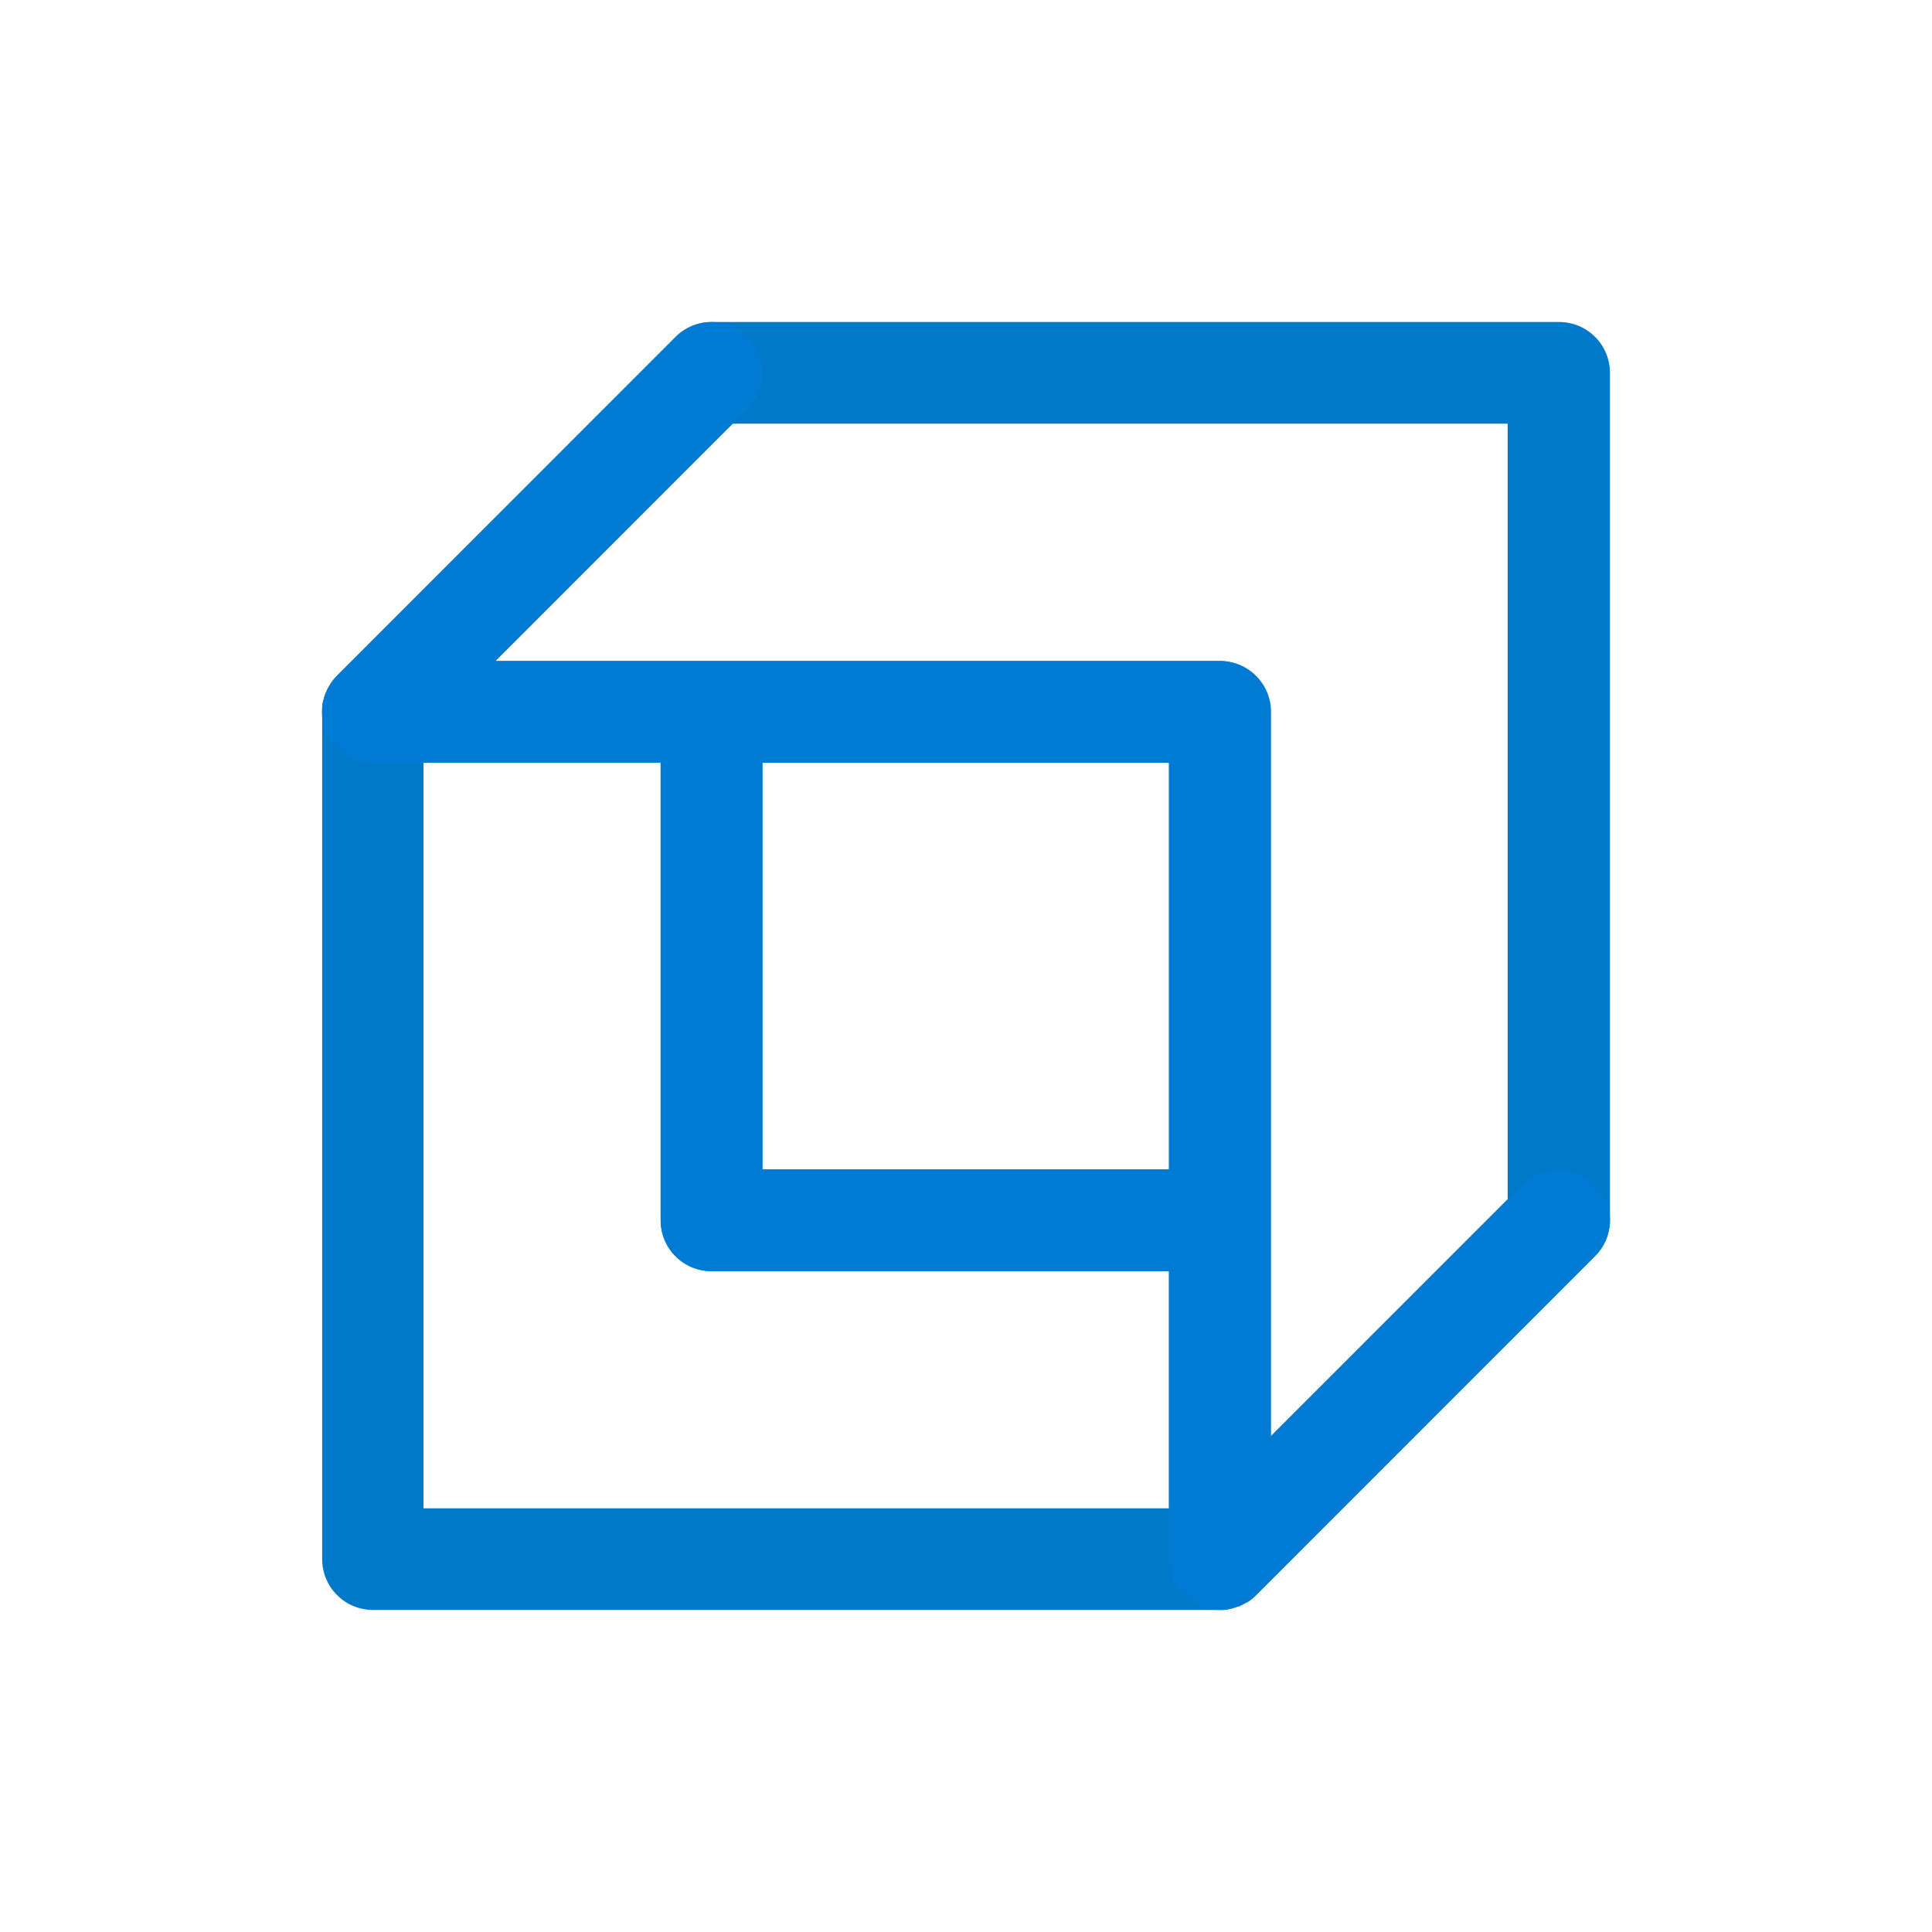
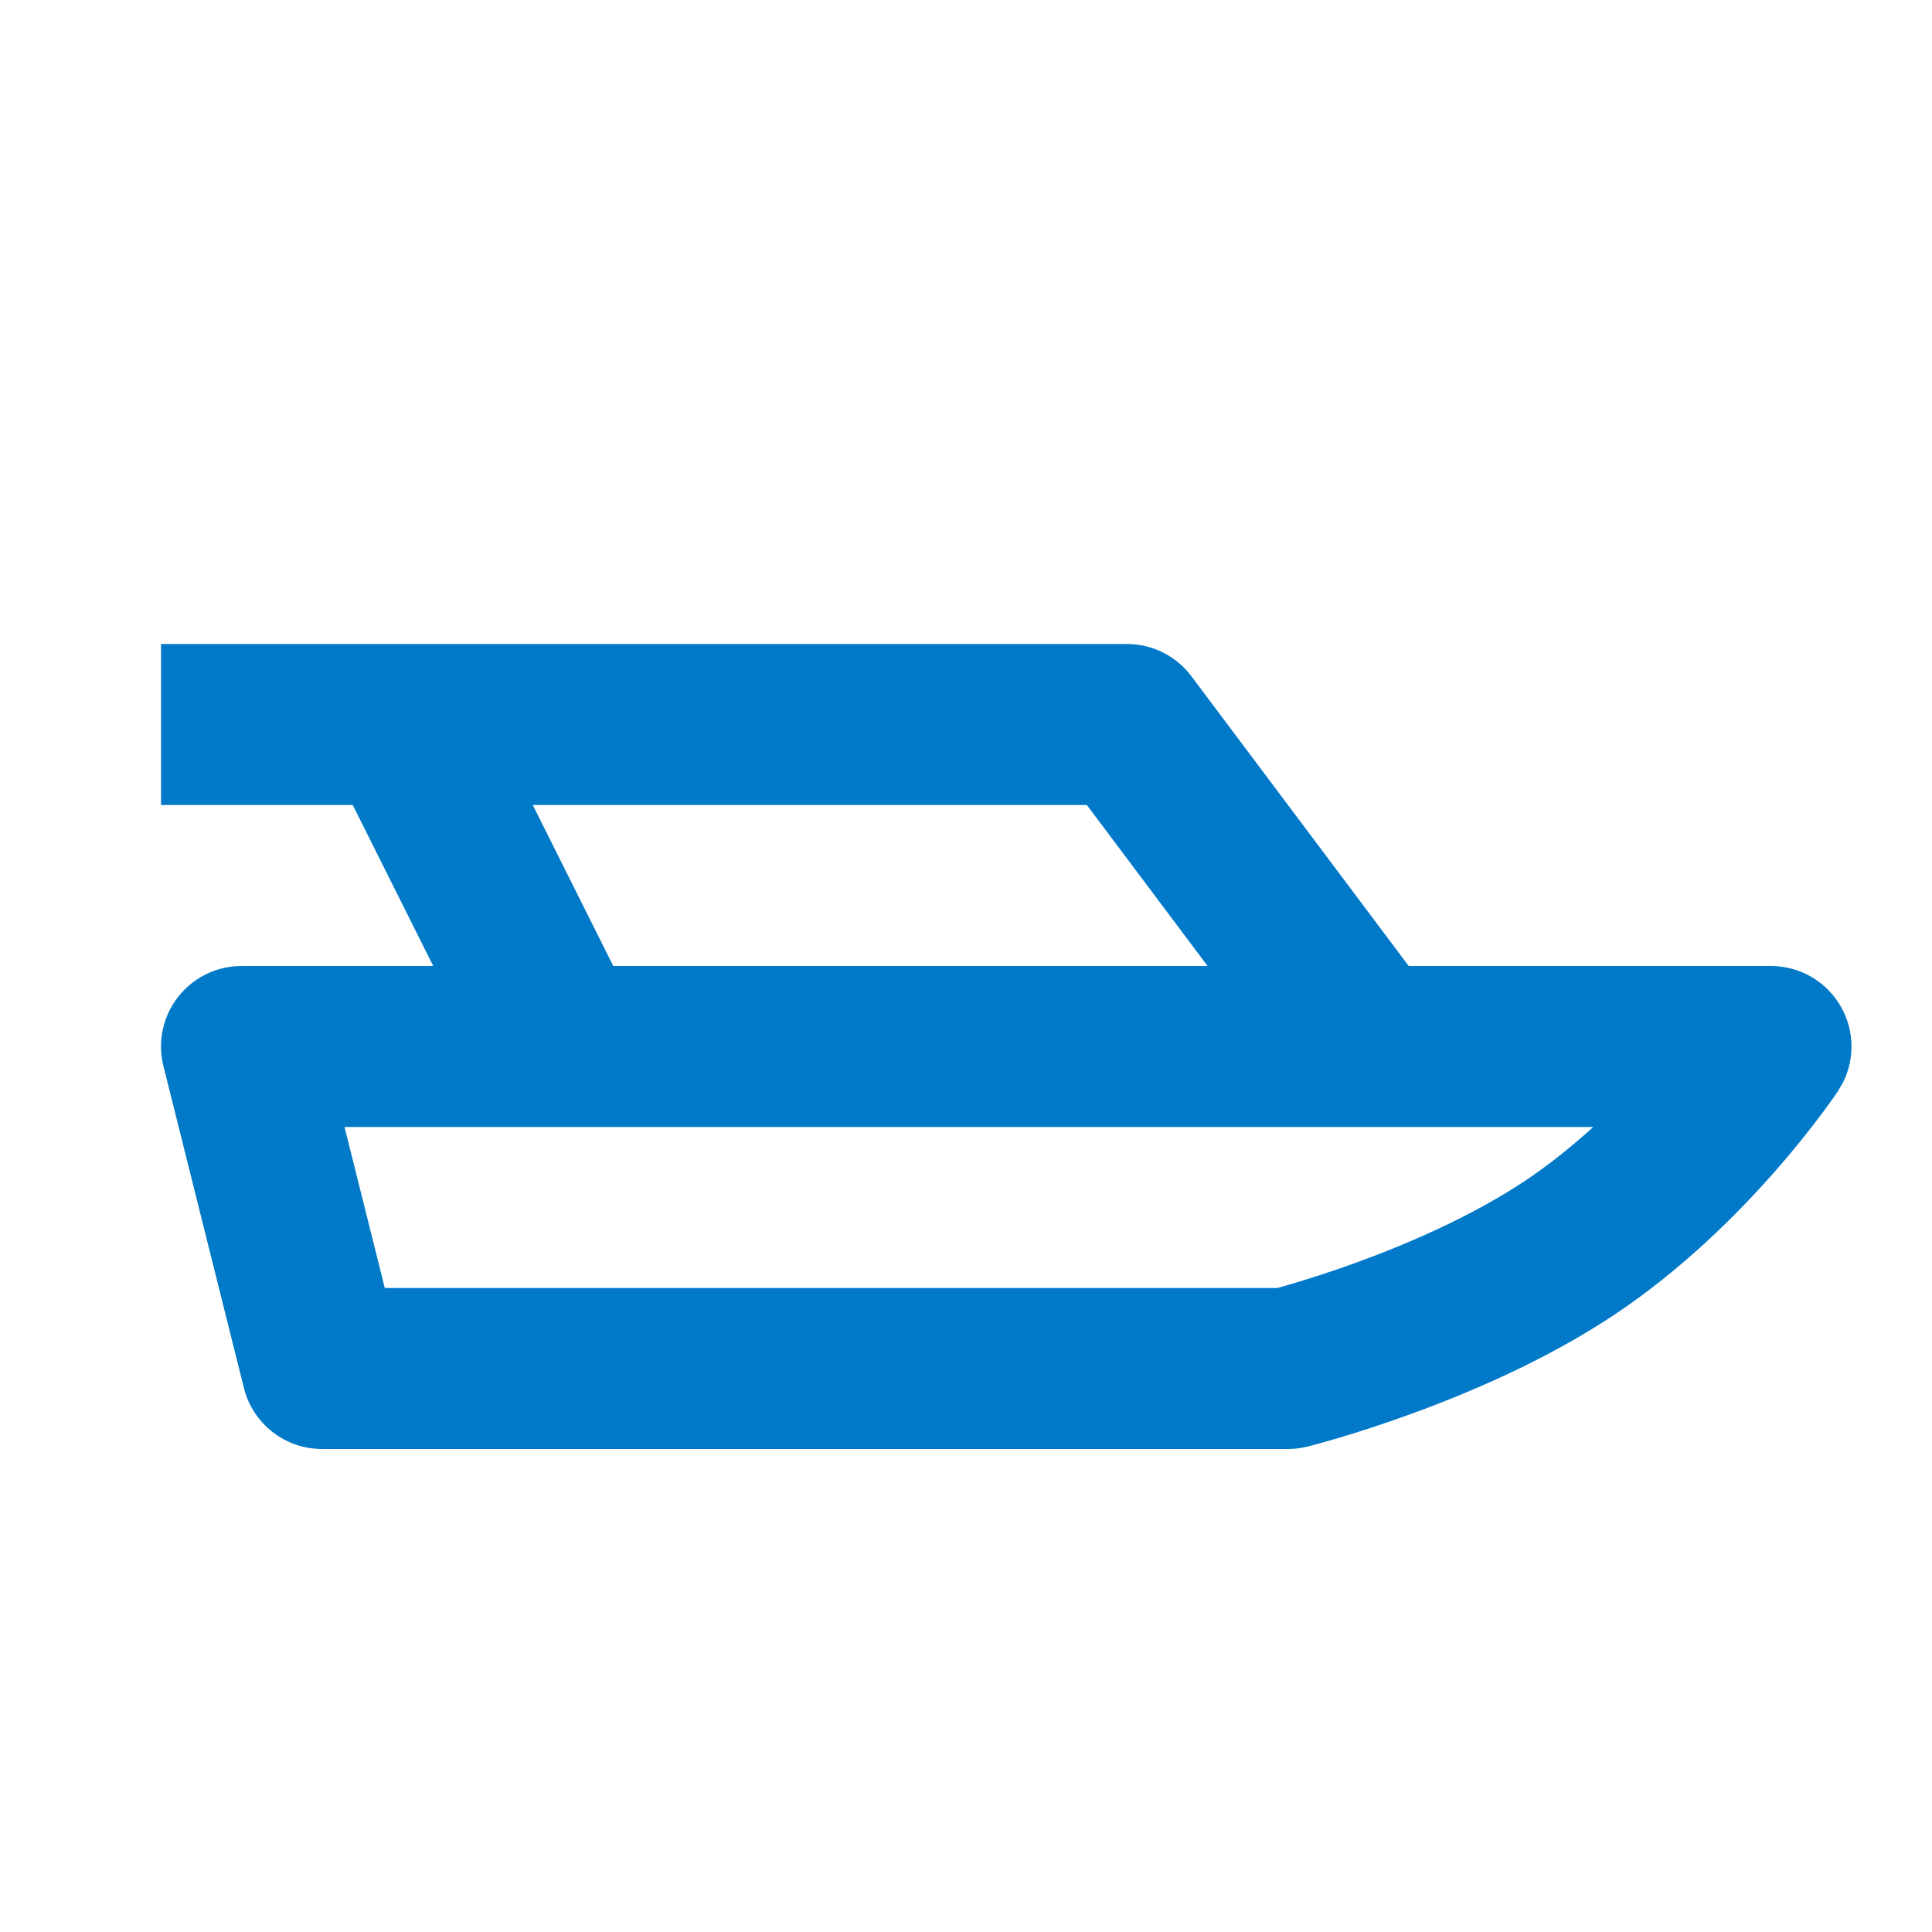
<svg xmlns="http://www.w3.org/2000/svg" width="512" height="512" viewBox="0 0 512 512" fill="none">
-   <path d="M413.008 85.333H188.542C184.951 85.333 181.539 86.77 179.025 89.285L89.239 179.107C89.239 179.107 89.239 179.107 89.239 179.152C88.7 179.691 88.206 180.275 87.802 180.903C87.668 181.083 87.533 181.308 87.398 181.532C87.084 182.026 86.859 182.475 86.59 183.014C86.5 183.239 86.366 183.508 86.276 183.733C86.006 184.362 85.827 185.035 85.692 185.664C85.692 185.754 85.647 185.889 85.602 185.978C85.423 186.787 85.378 187.55 85.378 188.359C85.378 188.448 85.378 188.538 85.378 188.628V413.182C85.378 420.637 91.394 426.655 98.846 426.655H323.311C323.311 426.655 323.401 426.655 323.446 426.655C324.299 426.655 325.152 426.566 325.96 426.386C326.454 426.296 326.948 426.116 327.441 425.937C327.8 425.802 328.16 425.757 328.519 425.622C329.058 425.398 329.551 425.083 330.09 424.814C330.359 424.679 330.629 424.545 330.853 424.41C331.616 423.916 332.29 423.332 332.918 422.703L422.704 332.882C425.219 330.367 426.655 326.908 426.655 323.361V98.807C426.655 91.351 420.639 85.333 413.187 85.333H413.008ZM112.224 202.101H175.074V323.361C175.074 330.816 181.09 336.834 188.542 336.834H309.753V399.709H112.224V202.101ZM309.753 202.101V309.887H202.01V202.101H309.753ZM399.54 317.792L336.689 380.667V188.628C336.689 181.173 330.674 175.155 323.221 175.155H131.259L194.109 112.28H399.54V317.792Z" fill="#0079C9" />
-   <path d="M422.725 313.938C417.469 308.682 408.934 308.682 403.679 313.938L336.838 380.794V188.674C336.838 181.215 330.819 175.195 323.362 175.195H131.286L198.126 108.339C203.382 103.082 203.382 94.545 198.126 89.288C192.871 84.032 184.336 84.032 179.08 89.288L89.241 179.148C88.657 179.733 88.208 180.317 87.759 180.946C87.624 181.125 87.489 181.35 87.399 181.53C87.085 182.024 86.815 182.518 86.591 183.012C86.501 183.237 86.366 183.462 86.276 183.731C86.007 184.36 85.827 185.034 85.647 185.708C85.647 185.798 85.603 185.933 85.558 186.023C85.378 186.831 85.333 187.595 85.333 188.404C85.333 188.494 85.333 188.584 85.333 188.674C85.333 188.808 85.333 188.943 85.333 189.078C85.333 189.707 85.423 190.291 85.513 190.92C85.513 191.145 85.558 191.369 85.647 191.594C85.827 192.358 86.007 193.077 86.321 193.796C86.366 193.93 86.456 194.065 86.501 194.155C86.77 194.739 87.085 195.323 87.444 195.862C87.579 196.087 87.714 196.267 87.893 196.491C88.208 196.941 88.567 197.39 88.972 197.794C89.151 197.974 89.286 198.154 89.466 198.334C89.96 198.828 90.499 199.277 91.083 199.681C91.128 199.681 91.218 199.771 91.262 199.816C91.891 200.266 92.565 200.58 93.284 200.939C93.508 201.029 93.733 201.119 93.958 201.209C94.497 201.434 95.036 201.569 95.575 201.703C95.799 201.748 96.069 201.838 96.293 201.883C97.102 202.018 97.91 202.108 98.719 202.108H175.083V323.419C175.083 330.877 181.102 336.898 188.558 336.898H309.842V413.279C309.842 414.087 309.931 414.896 310.066 415.705C310.111 415.974 310.156 416.199 310.246 416.424C310.381 416.963 310.56 417.547 310.74 418.041C310.83 418.266 310.92 418.491 311.009 418.715C311.324 419.434 311.683 420.108 312.132 420.737C312.132 420.782 312.222 420.827 312.267 420.872C312.671 421.456 313.121 421.995 313.66 422.534C313.839 422.714 313.974 422.849 314.154 423.029C314.558 423.433 315.007 423.792 315.456 424.107C315.636 424.242 315.861 424.376 316.04 424.511C316.579 424.871 317.163 425.185 317.792 425.455C317.927 425.5 318.017 425.59 318.152 425.634C318.376 425.724 318.601 425.769 318.825 425.859C319.409 426.084 319.993 426.263 320.622 426.398C321.521 426.578 322.374 426.668 323.272 426.668C323.272 426.668 323.362 426.668 323.407 426.668C324.261 426.668 325.114 426.578 325.923 426.398C326.417 426.308 326.911 426.129 327.405 425.949C327.764 425.814 328.124 425.769 328.483 425.634C329.022 425.41 329.516 425.095 330.055 424.826C330.325 424.691 330.594 424.556 330.819 424.421C331.583 423.927 332.256 423.343 332.885 422.714L422.725 332.854C427.98 327.597 427.98 319.06 422.725 313.804V313.938ZM202.079 309.985V202.153H309.886V309.985H202.079Z" fill="#007BD3" />
+   <path d="M298.667 170.667C305.382 170.667 311.701 173.836 315.73 179.208L373.324 256H469.326C477.193 256 484.426 260.334 488.138 267.271C491.383 273.337 491.481 280.537 488.535 286.625L487.076 289.167L487.035 289.25C487.012 289.284 486.984 289.326 486.951 289.375C486.885 289.473 486.787 289.593 486.68 289.75C486.464 290.065 486.164 290.503 485.785 291.042C485.027 292.118 483.938 293.614 482.555 295.458C479.789 299.146 475.793 304.246 470.722 310.042C460.677 321.522 445.939 336.342 427.826 348.417C409.81 360.427 389.358 369.105 373.951 374.708C366.141 377.548 359.389 379.693 354.555 381.125C352.135 381.842 350.18 382.377 348.805 382.75C348.117 382.937 347.568 383.086 347.18 383.188C346.988 383.237 346.836 383.283 346.722 383.312C346.665 383.327 346.612 383.324 346.576 383.333L346.535 383.354H346.493C344.802 383.777 343.068 384 341.326 384H85.326C75.537 384 67.012 377.33 64.638 367.833L43.305 282.5C41.714 276.129 43.139 269.384 47.18 264.208C51.223 259.03 57.423 256 63.993 256H114.813L93.48 213.333H42.668V170.667H298.667ZM101.972 341.333H338.513C339.531 341.051 340.852 340.676 342.43 340.208C346.595 338.974 352.513 337.118 359.368 334.625C373.293 329.561 390.176 322.239 404.16 312.917C410.659 308.584 416.717 303.666 422.222 298.667H91.305L101.972 341.333ZM162.522 256H320.022L288.022 213.333H141.188L162.522 256Z" fill="#0079C9" />
</svg>
